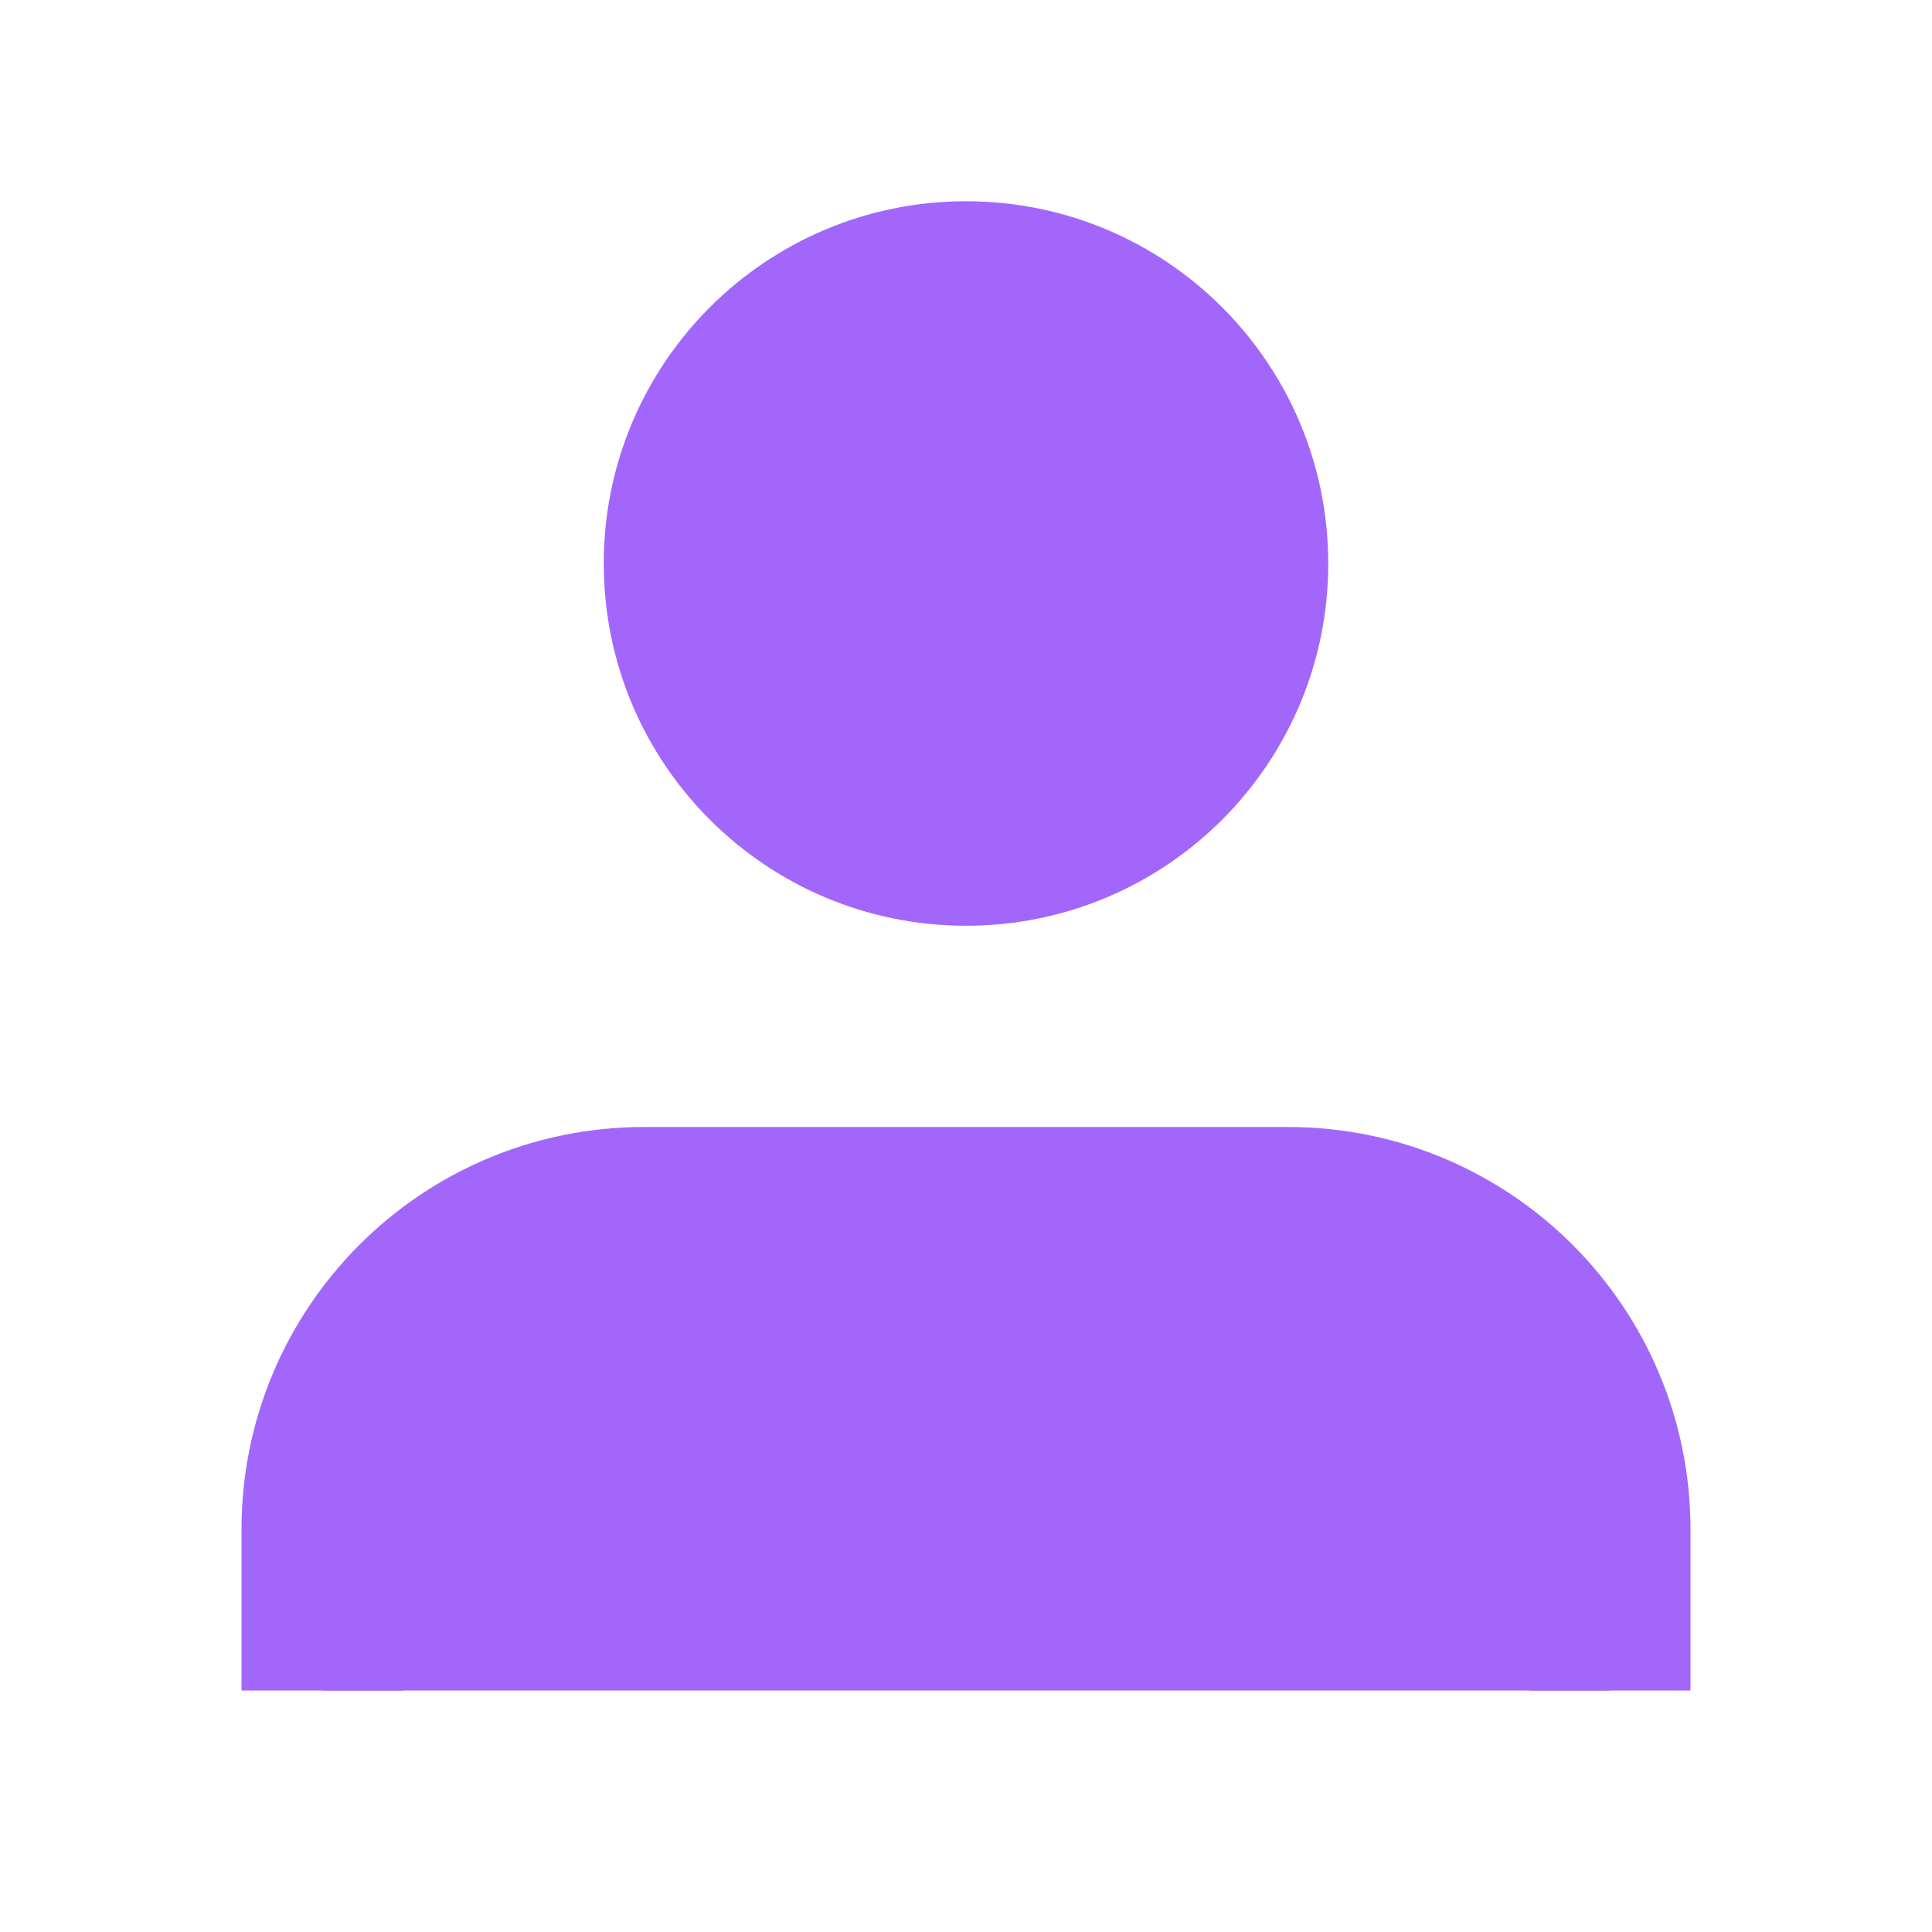
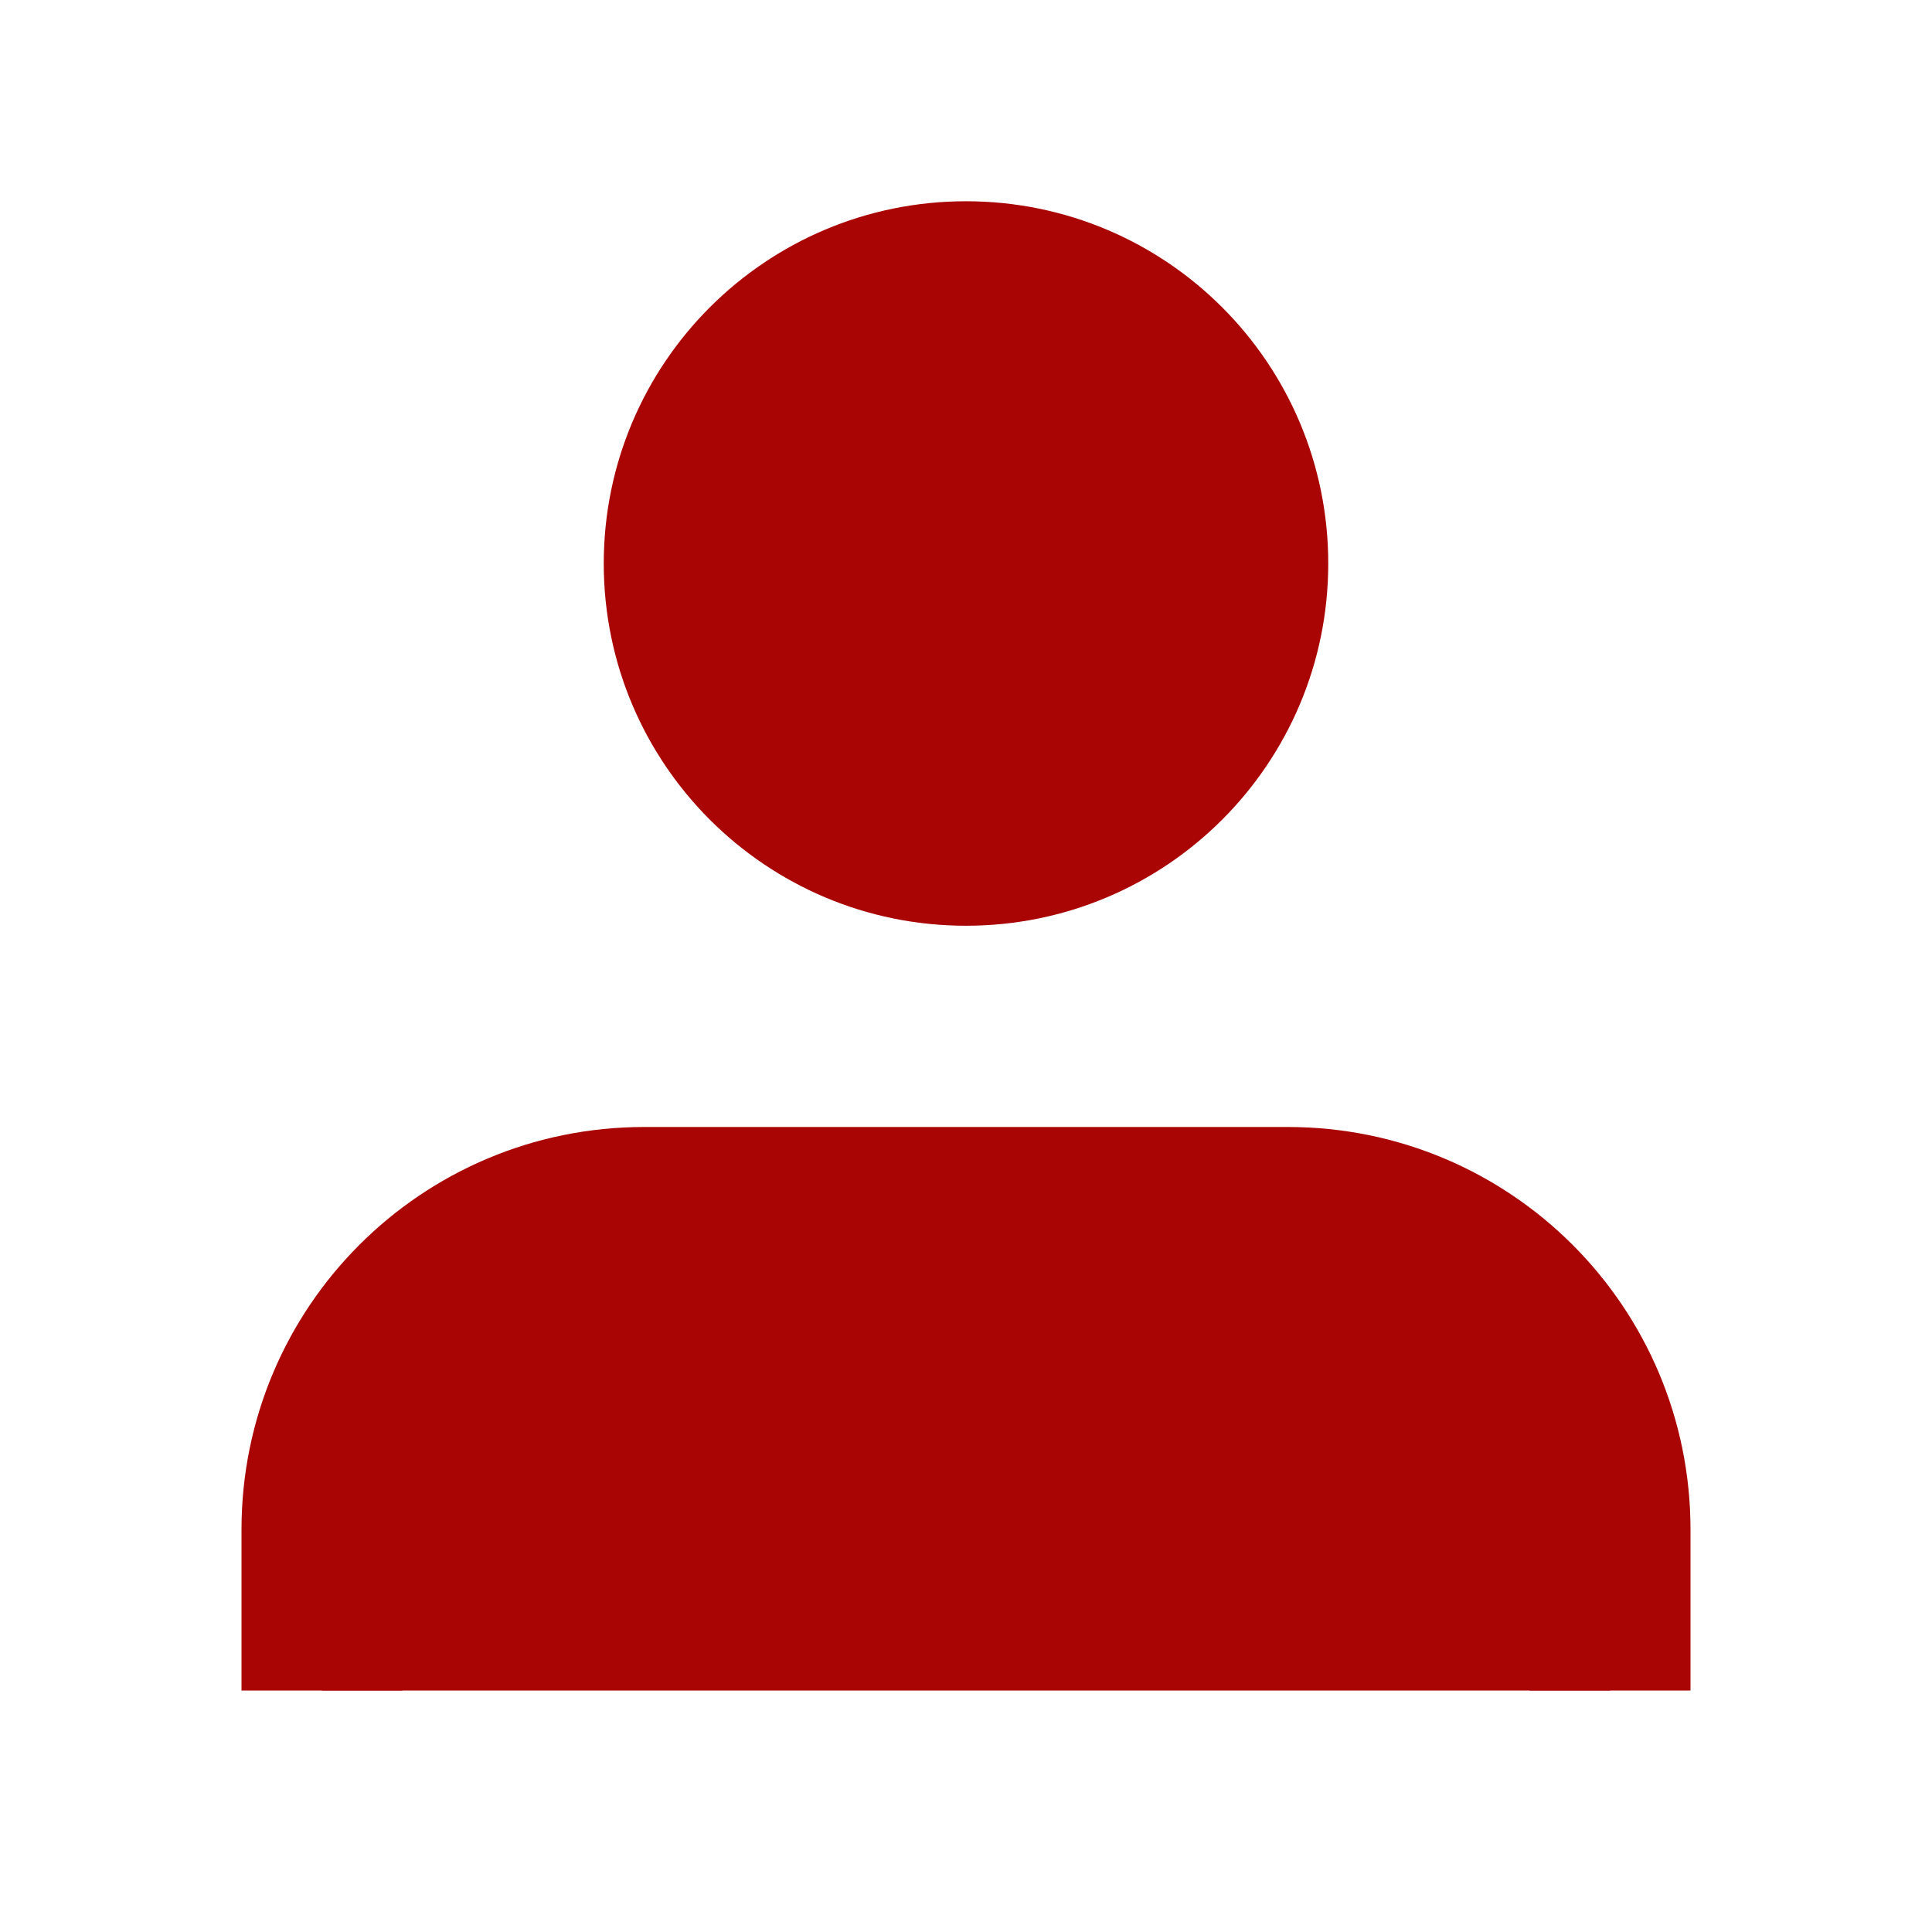
<svg xmlns="http://www.w3.org/2000/svg" xmlns:xlink="http://www.w3.org/1999/xlink" version="1.1" preserveAspectRatio="xMidYMid meet" viewBox="0 0 24 24" width="24" height="24">
  <defs>
    <path d="M20 21C20 19.8 20 19.13 20 19C20 16.79 18.21 15 16 15C15.2 15 8.8 15 8 15C5.79 15 4 16.79 4 19C4 19.13 4 19.8 4 21" id="b2CApwWtGV" />
    <path d="M12 3C9.79 3 8 4.79 8 7C8 9.21 9.79 11 12 11C14.21 11 16 9.21 16 7C16 4.79 14.21 3 12 3Z" id="ecP448OFO" />
  </defs>
  <g>
    <g>
      <g>
-         <use xlink:href="#b2CApwWtGV" opacity="1" fill="#a366fb" fill-opacity="1" />
+         <use xlink:href="#b2CApwWtGV" opacity="1" fill="#aa0505" fill-opacity="1" />
        <g>
-           <use xlink:href="#b2CApwWtGV" opacity="1" fill-opacity="0" stroke="#a366fb" stroke-width="2" stroke-opacity="1" />
+           <use xlink:href="#b2CApwWtGV" opacity="1" fill-opacity="0" stroke="#aa0505" stroke-width="2" stroke-opacity="1" />
        </g>
      </g>
      <g>
-         <use xlink:href="#ecP448OFO" opacity="1" fill="#a366fb" fill-opacity="1" />
+         <use xlink:href="#ecP448OFO" opacity="1" fill="#aa0505" fill-opacity="1" />
        <g>
-           <use xlink:href="#ecP448OFO" opacity="1" fill-opacity="0" stroke="#a366fb" stroke-width="1" stroke-opacity="1" />
+           <use xlink:href="#ecP448OFO" opacity="1" fill-opacity="0" stroke="#aa0505" stroke-width="1" stroke-opacity="1" />
        </g>
      </g>
    </g>
  </g>
</svg>
